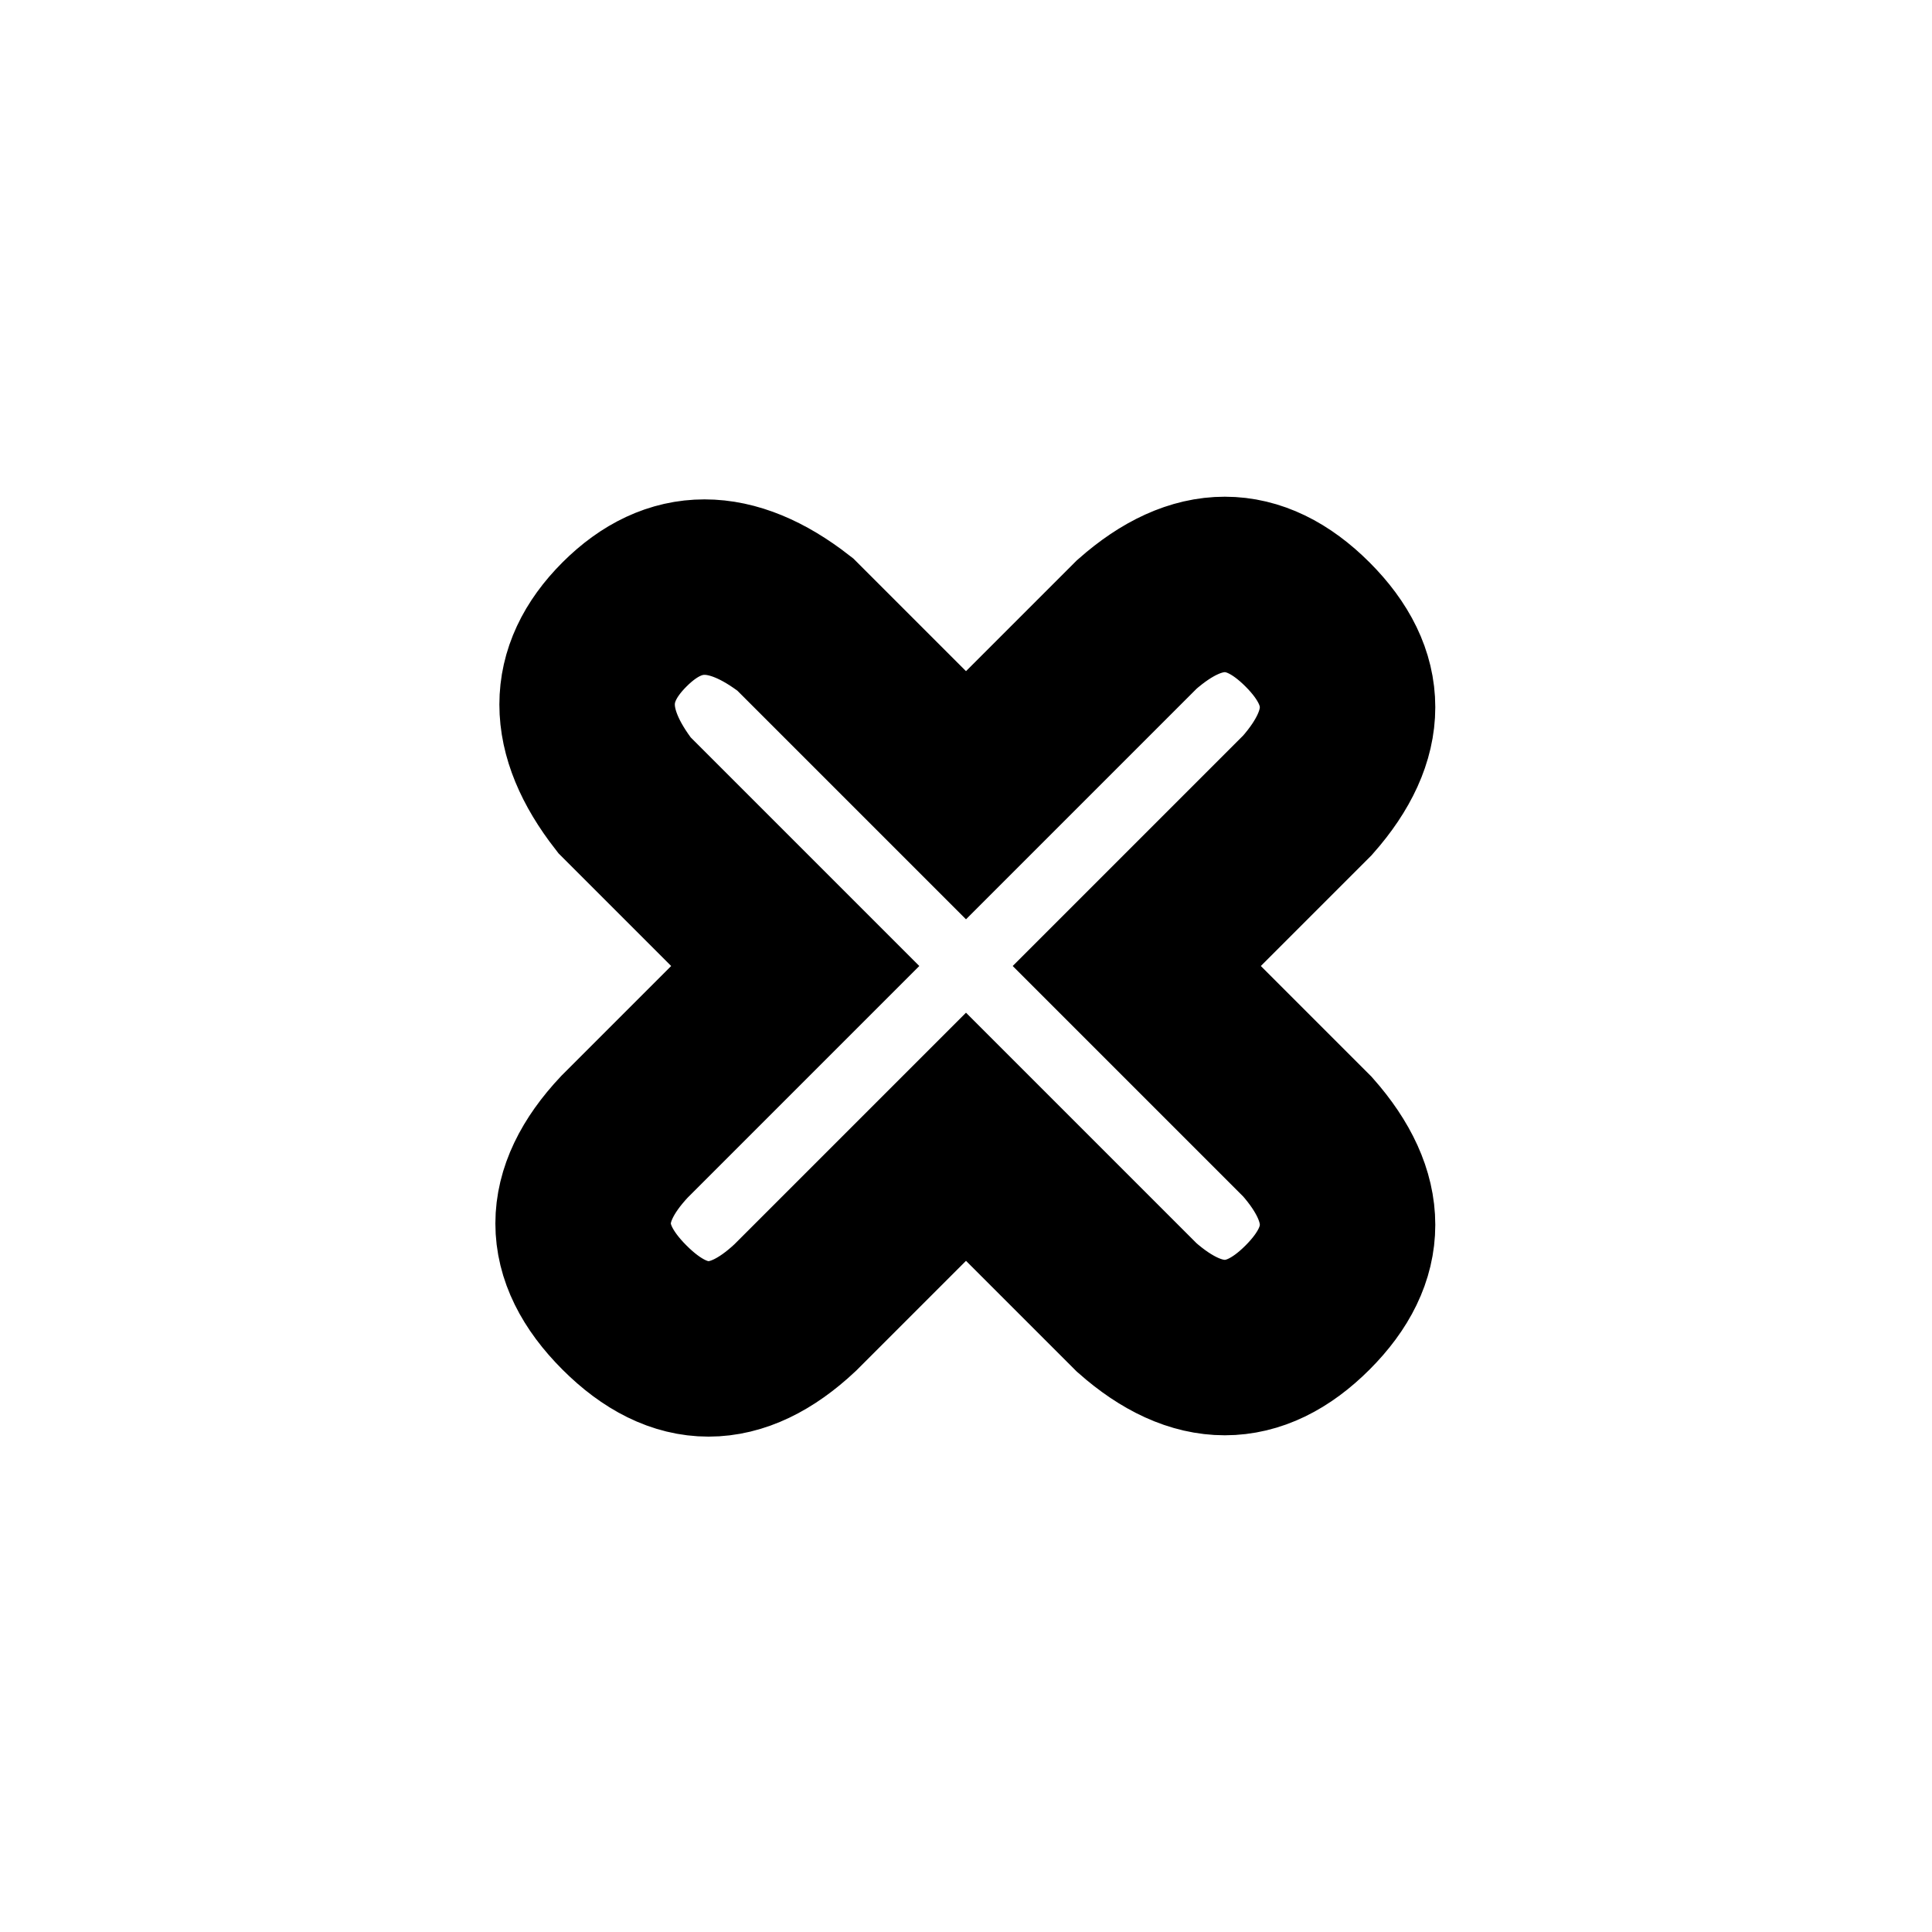
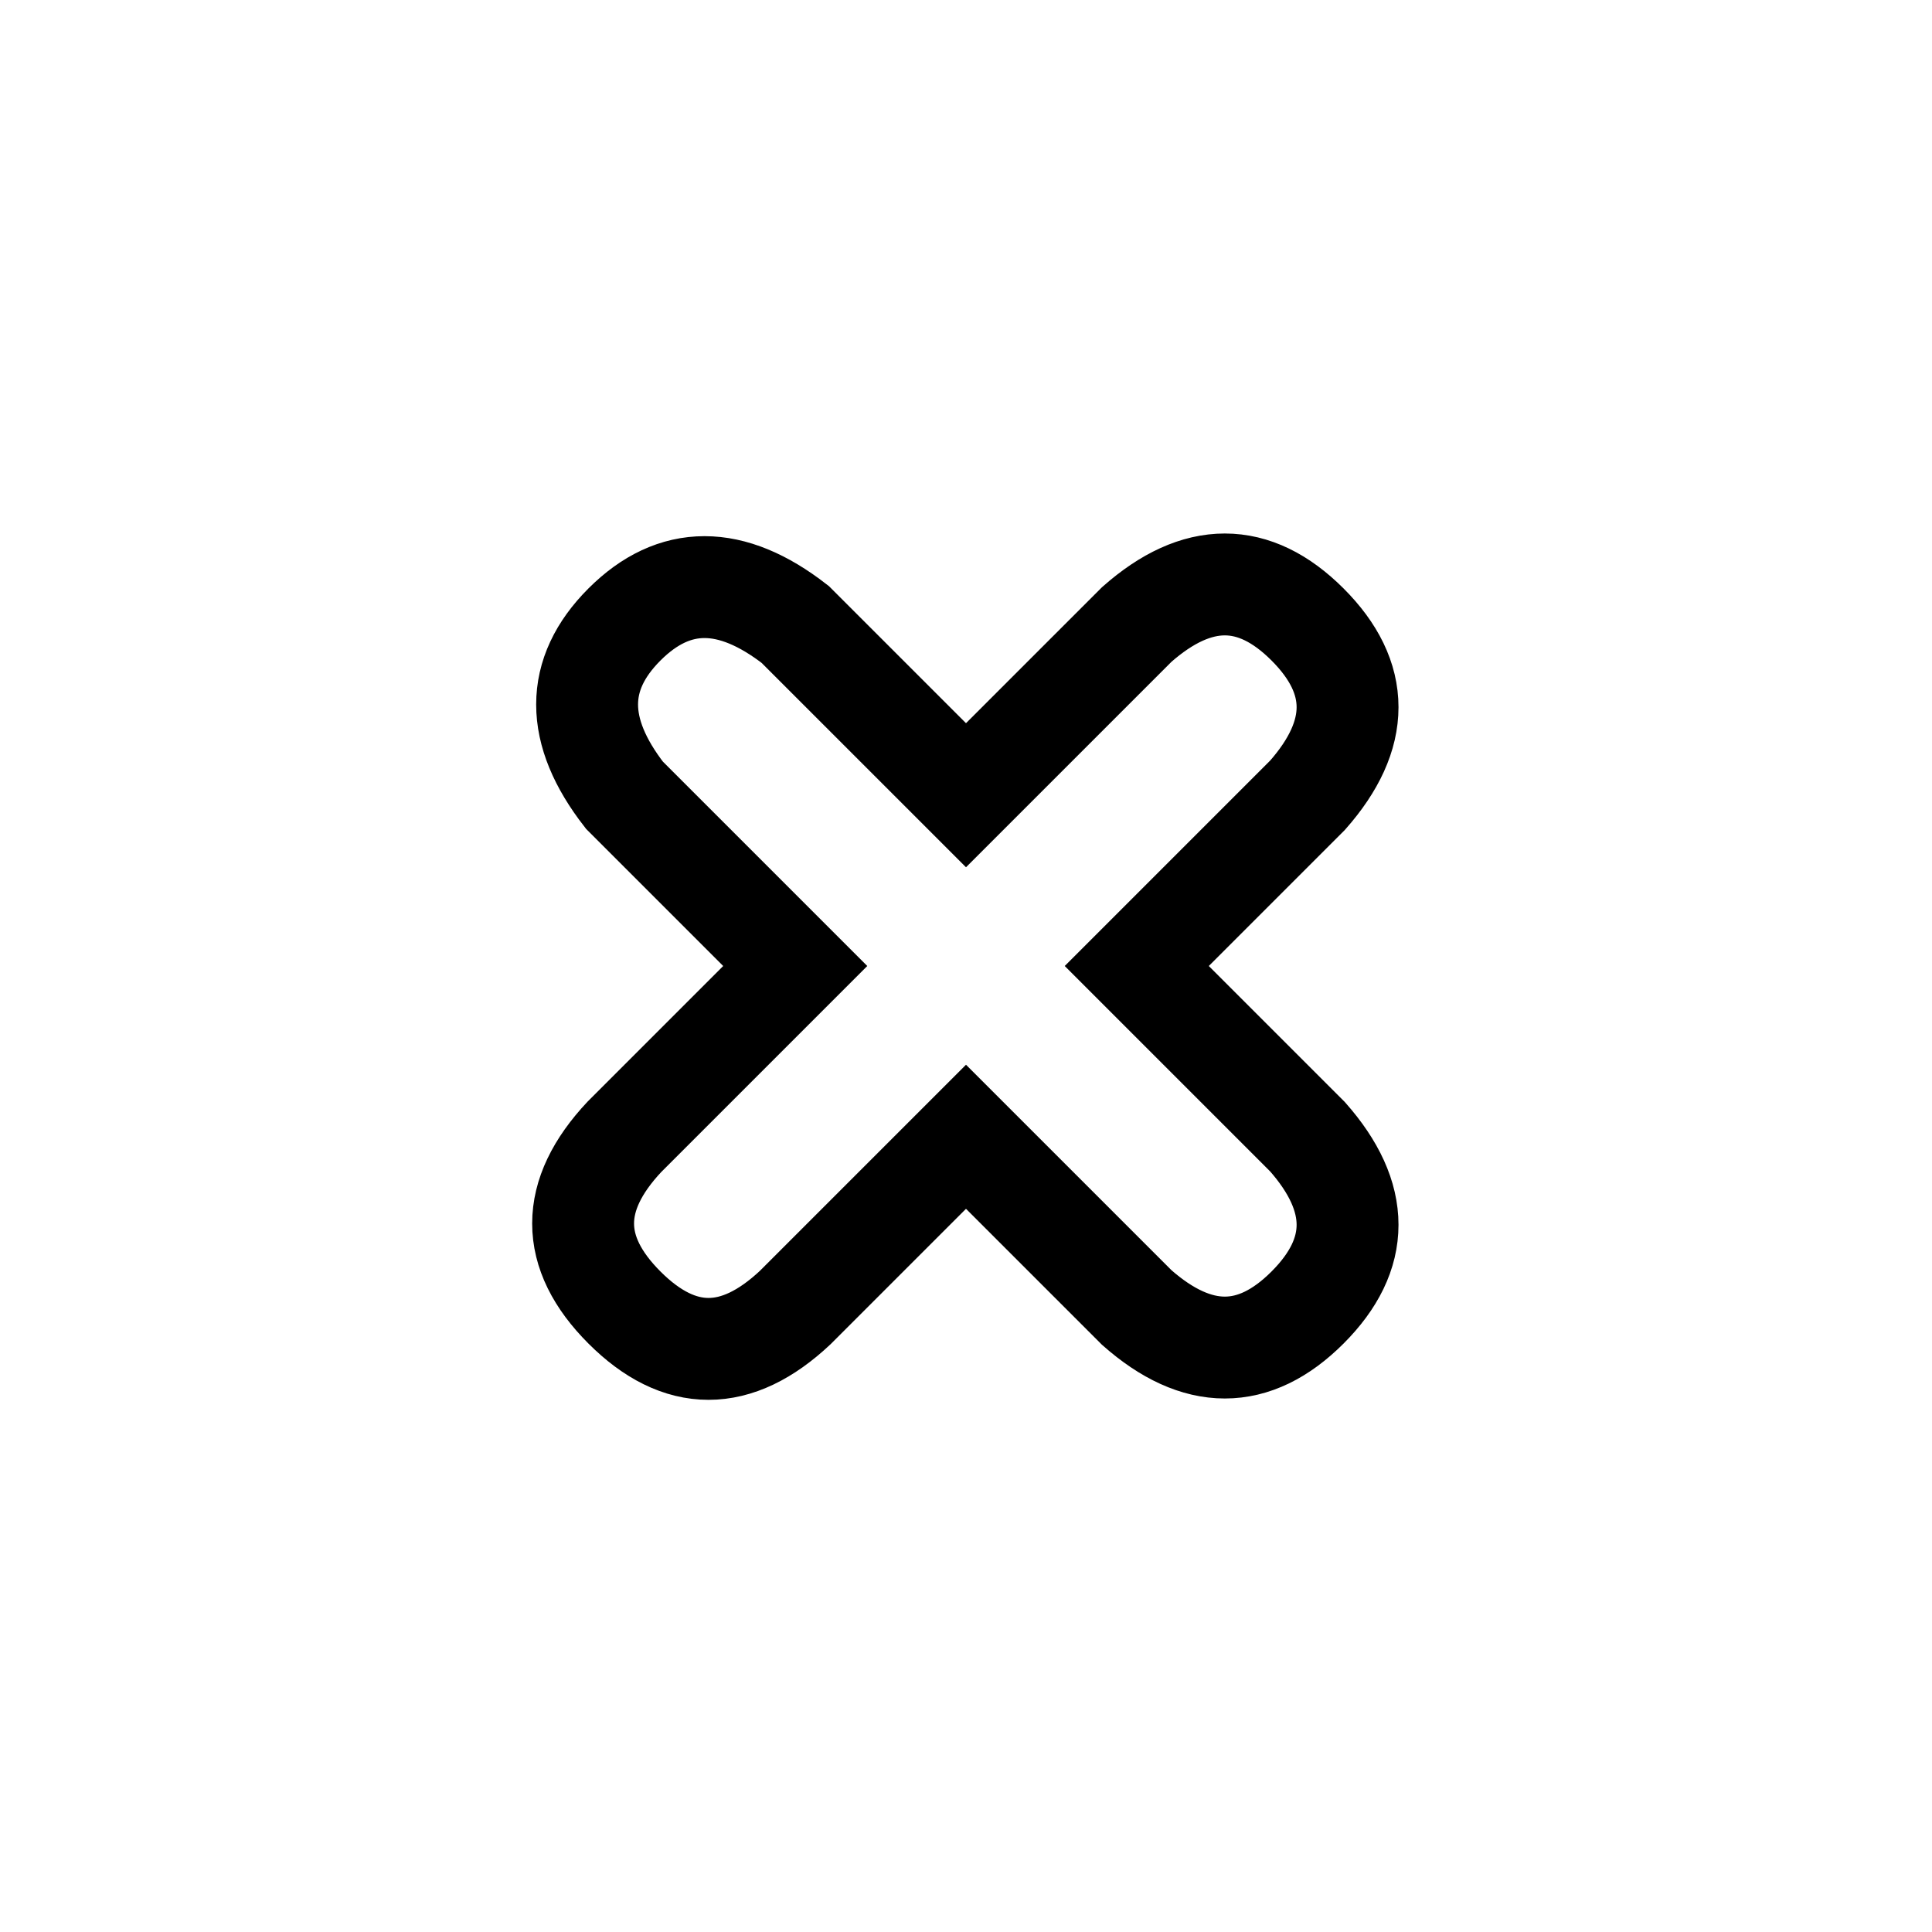
<svg xmlns="http://www.w3.org/2000/svg" style="isolation:isolate" viewBox="0 0 512 512" width="512pt" height="512pt">
  <defs>
    <clipPath id="_clipPath_3L22mDsUxwX547spqXUZZDOzBfrU9lYg">
      <rect width="512" height="512" />
    </clipPath>
  </defs>
  <g clip-path="url(#_clipPath_3L22mDsUxwX547spqXUZZDOzBfrU9lYg)">
    <path d=" M 165.49 165.49 Q 185.289 145.691 210.745 165.49 L 256 210.745 L 301.255 165.49 Q 325.296 144.277 346.51 165.49 Q 367.723 186.704 346.51 210.745 L 301.255 256 L 346.51 301.255 Q 367.723 325.296 346.51 346.51 Q 325.296 367.723 301.255 346.51 L 256 301.255 L 210.745 346.51 Q 187.411 368.43 165.49 346.51 Q 143.57 324.589 165.49 301.255 L 210.745 256 L 165.49 210.745 Q 145.691 185.289 165.49 165.49 Z " fill="none" />
-     <path d=" M 165.49 165.49 Q 185.289 145.691 210.745 165.49 L 256 210.745 L 301.255 165.49 Q 325.296 144.277 346.51 165.49 Q 367.723 186.704 346.51 210.745 L 301.255 256 L 346.51 301.255 Q 367.723 325.296 346.51 346.51 Q 325.296 367.723 301.255 346.51 L 256 301.255 L 210.745 346.51 Q 187.411 368.43 165.49 346.51 Q 143.57 324.589 165.49 301.255 L 210.745 256 L 165.49 210.745 Q 145.691 185.289 165.49 165.49 Z " fill="none" mask="url(#_mask_TfMM5VckktCvb7GXzonfkuk9BIzxOboW)" vector-effect="non-scaling-stroke" stroke-width="62" stroke="rgb(0,0,0)" stroke-opacity="100" stroke-linejoin="miter" stroke-linecap="square" stroke-miterlimit="3" />
+     <path d=" M 165.49 165.49 Q 185.289 145.691 210.745 165.49 L 256 210.745 L 301.255 165.49 Q 325.296 144.277 346.51 165.49 Q 367.723 186.704 346.51 210.745 L 301.255 256 L 346.51 301.255 Q 367.723 325.296 346.51 346.51 Q 325.296 367.723 301.255 346.51 L 256 301.255 L 210.745 346.51 Q 187.411 368.43 165.49 346.51 Q 143.57 324.589 165.49 301.255 L 210.745 256 L 165.49 210.745 Q 145.691 185.289 165.49 165.49 Z " fill="none" mask="url(#_mask_TfMM5VckktCvb7GXzonfkuk9BIzxOboW)" vector-effect="non-scaling-stroke" stroke-width="36" stroke="rgb(0,0,0)" stroke-opacity="100" stroke-linejoin="miter" stroke-linecap="square" stroke-miterlimit="3" />
  </g>
</svg>
